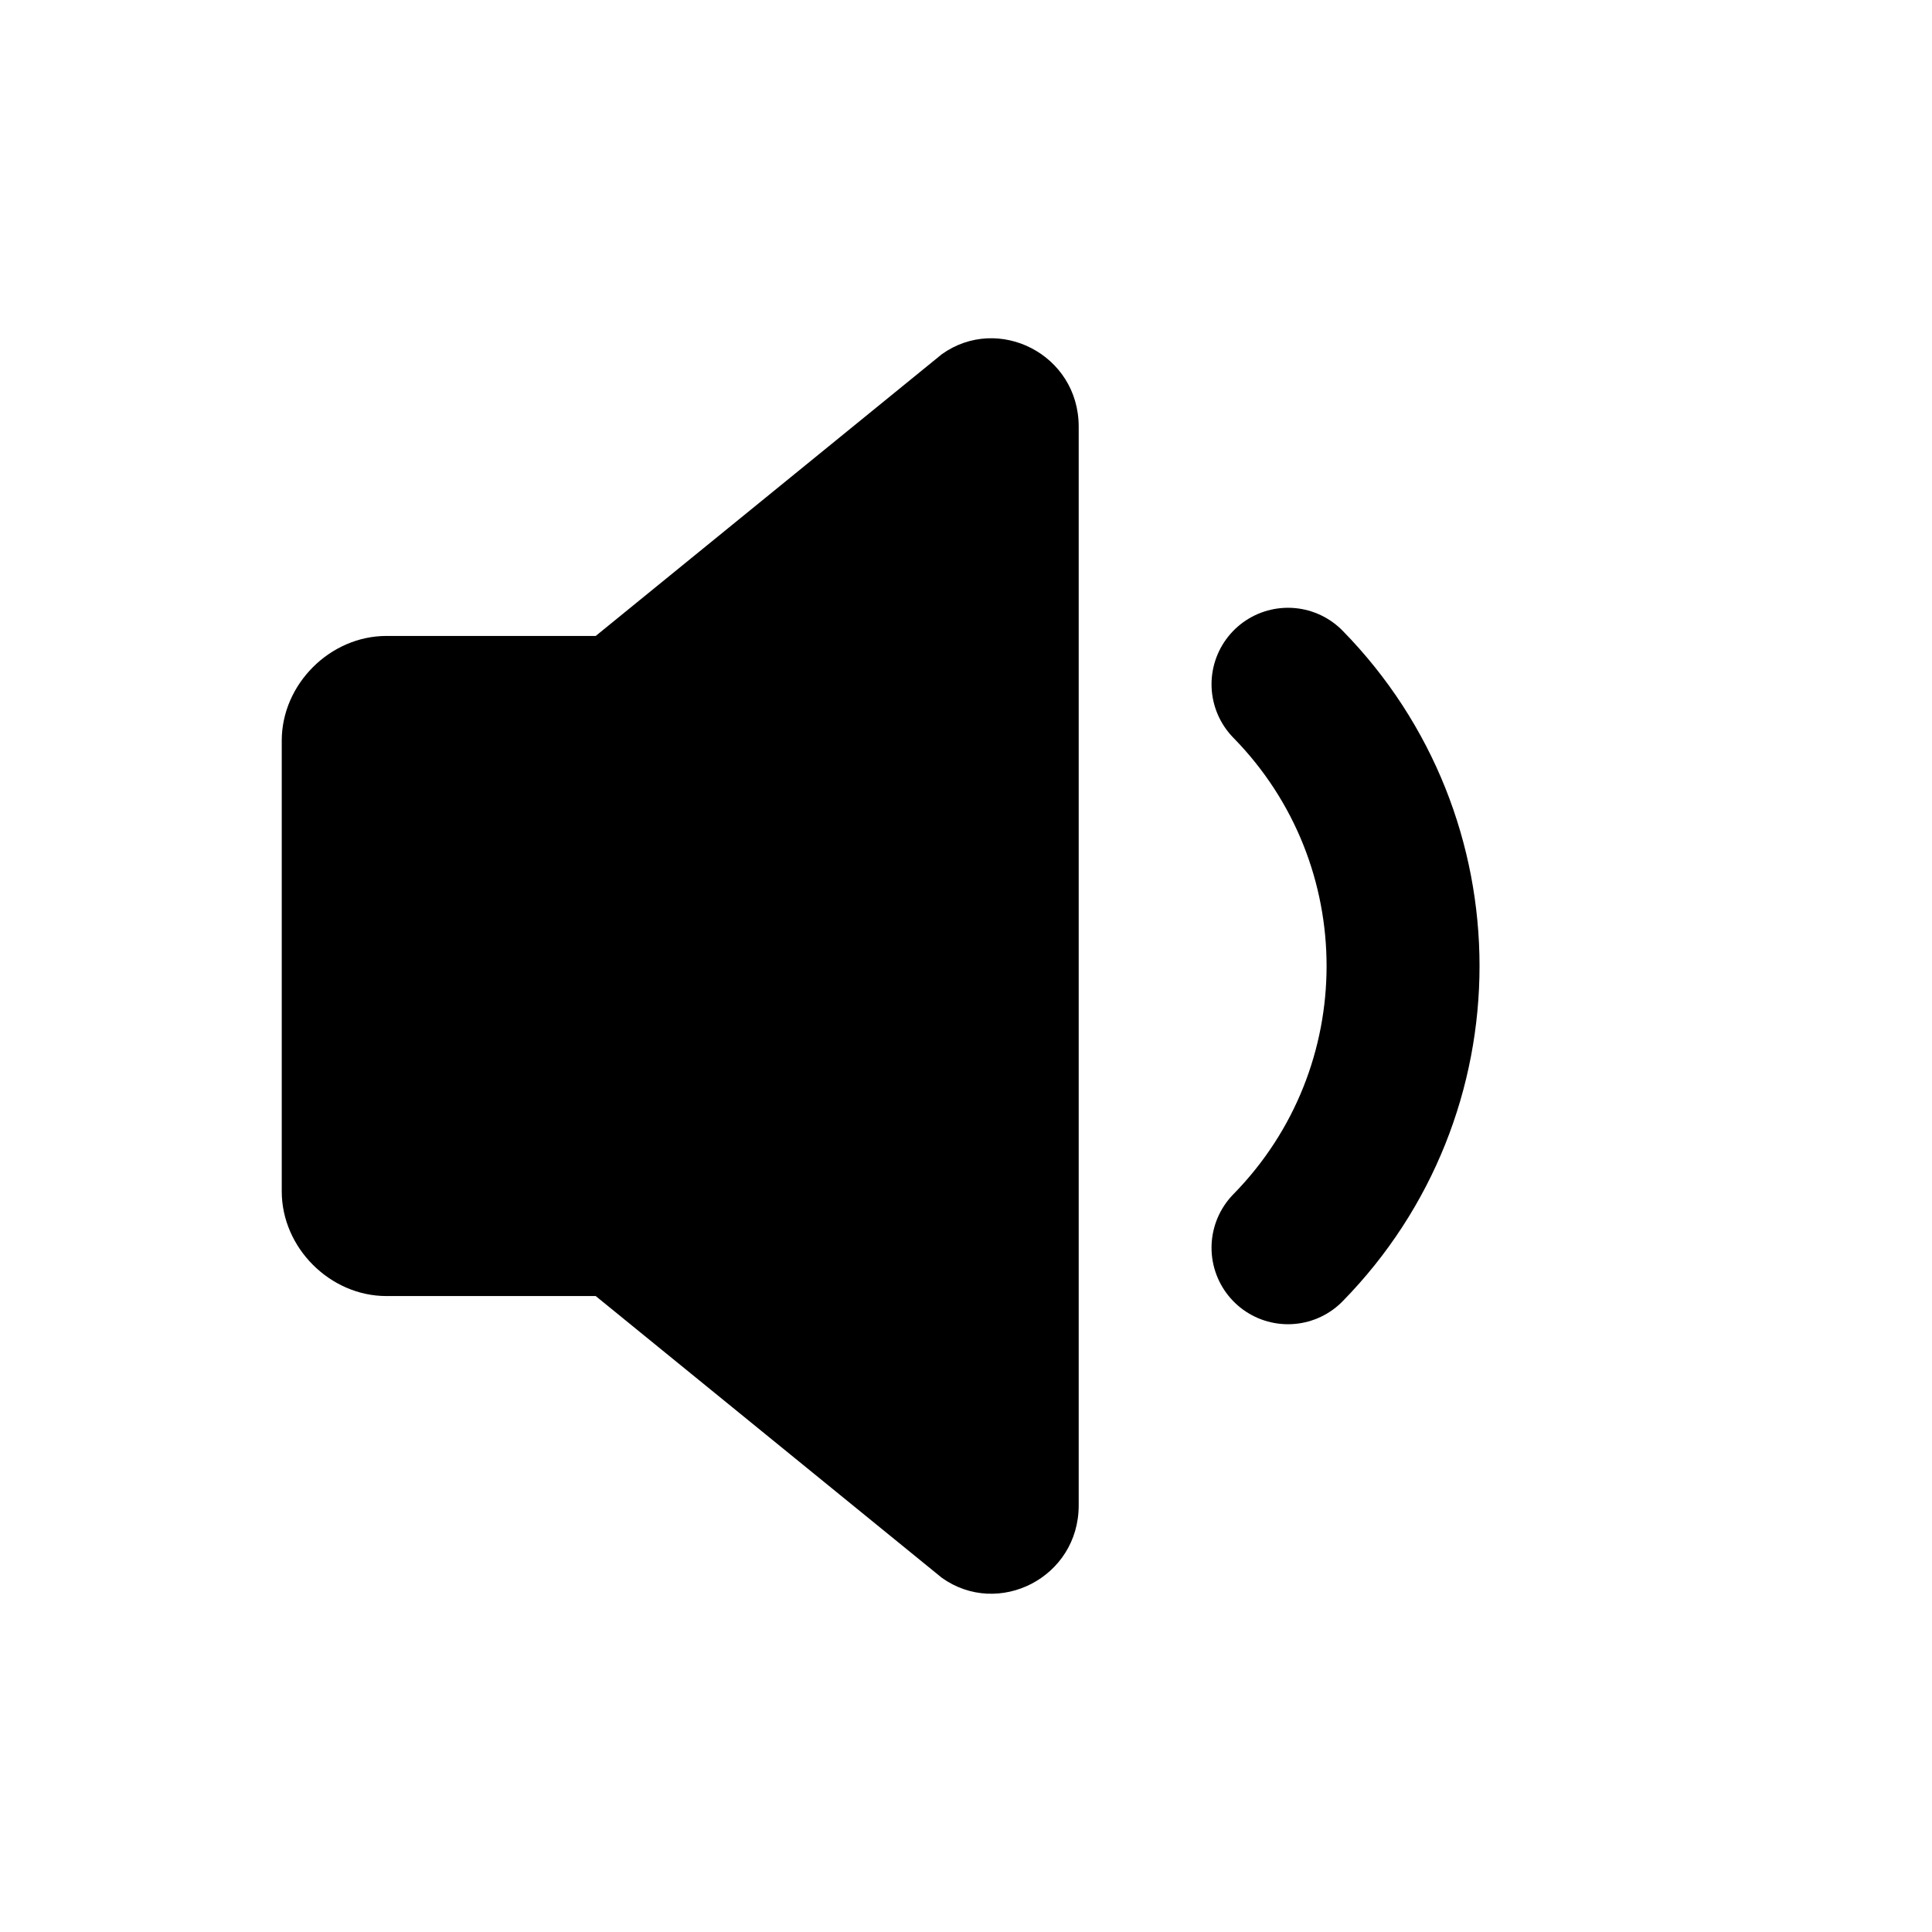
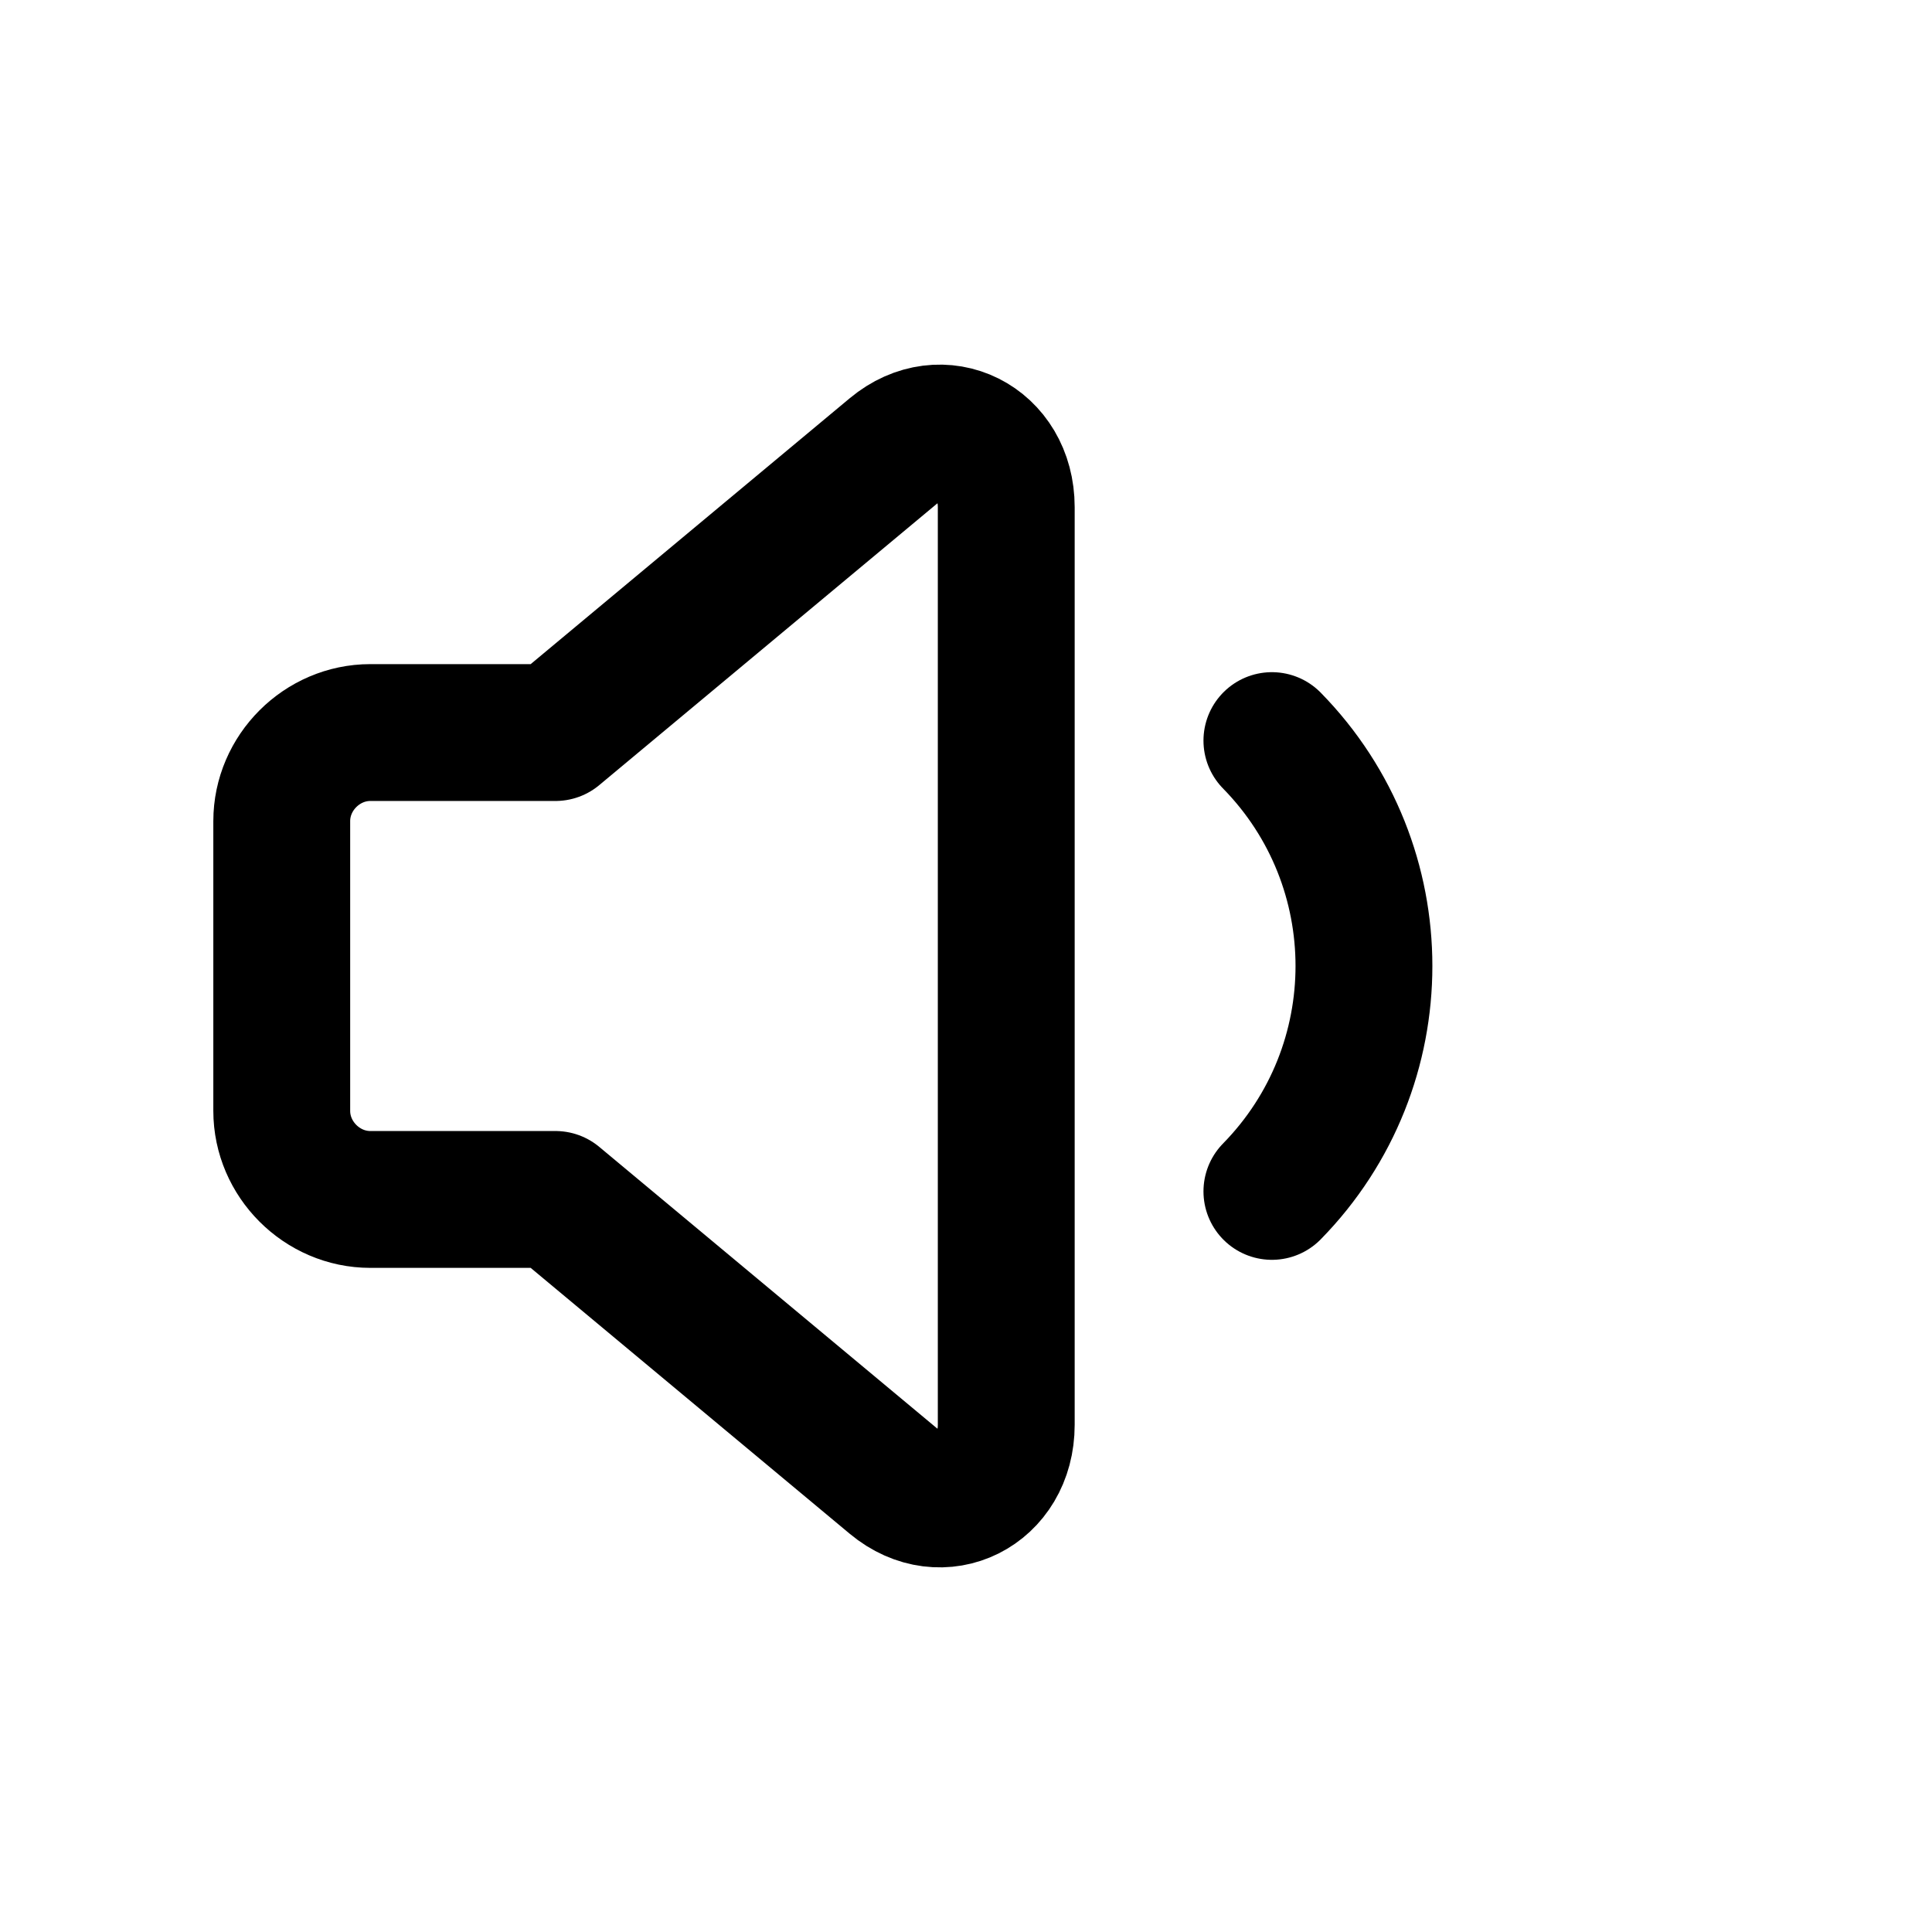
- <svg xmlns="http://www.w3.org/2000/svg" viewBox="0 0 24 24" fill="none">
-   <path d="M3.5 9.2c0-.7.6-1.3 1.3-1.3h2.6L11.7 4.4c.7-.5 1.7 0 1.7.9v13.4c0 .9-1 1.4-1.7.9L7.4 16.1H4.8c-.7 0-1.3-.6-1.3-1.3V9.2z" fill="currentColor">
-   </path>
-   <path d="M16 8.5a5 5 0 0 1 0 7" fill="none" stroke="currentColor" stroke-width="1.9" stroke-linecap="round">
-   </path>
+ <svg xmlns="http://www.w3.org/2000/svg" viewBox="0 0 24 24" fill="none" stroke="currentColor" stroke-width="1.7" stroke-linecap="round" stroke-linejoin="round">
+   <path d="M3.5 10.2c0-.6.5-1.1 1.1-1.1h2.3l4.2-3.5c.6-.5 1.4-.1 1.4.7v11.4c0 .8-.8 1.2-1.4.7l-4.2-3.5H4.6c-.6 0-1.1-.5-1.1-1.1z" />
+   <path d="M15.8 9.2a4 4 0 0 1 0 5.6" />
</svg>
